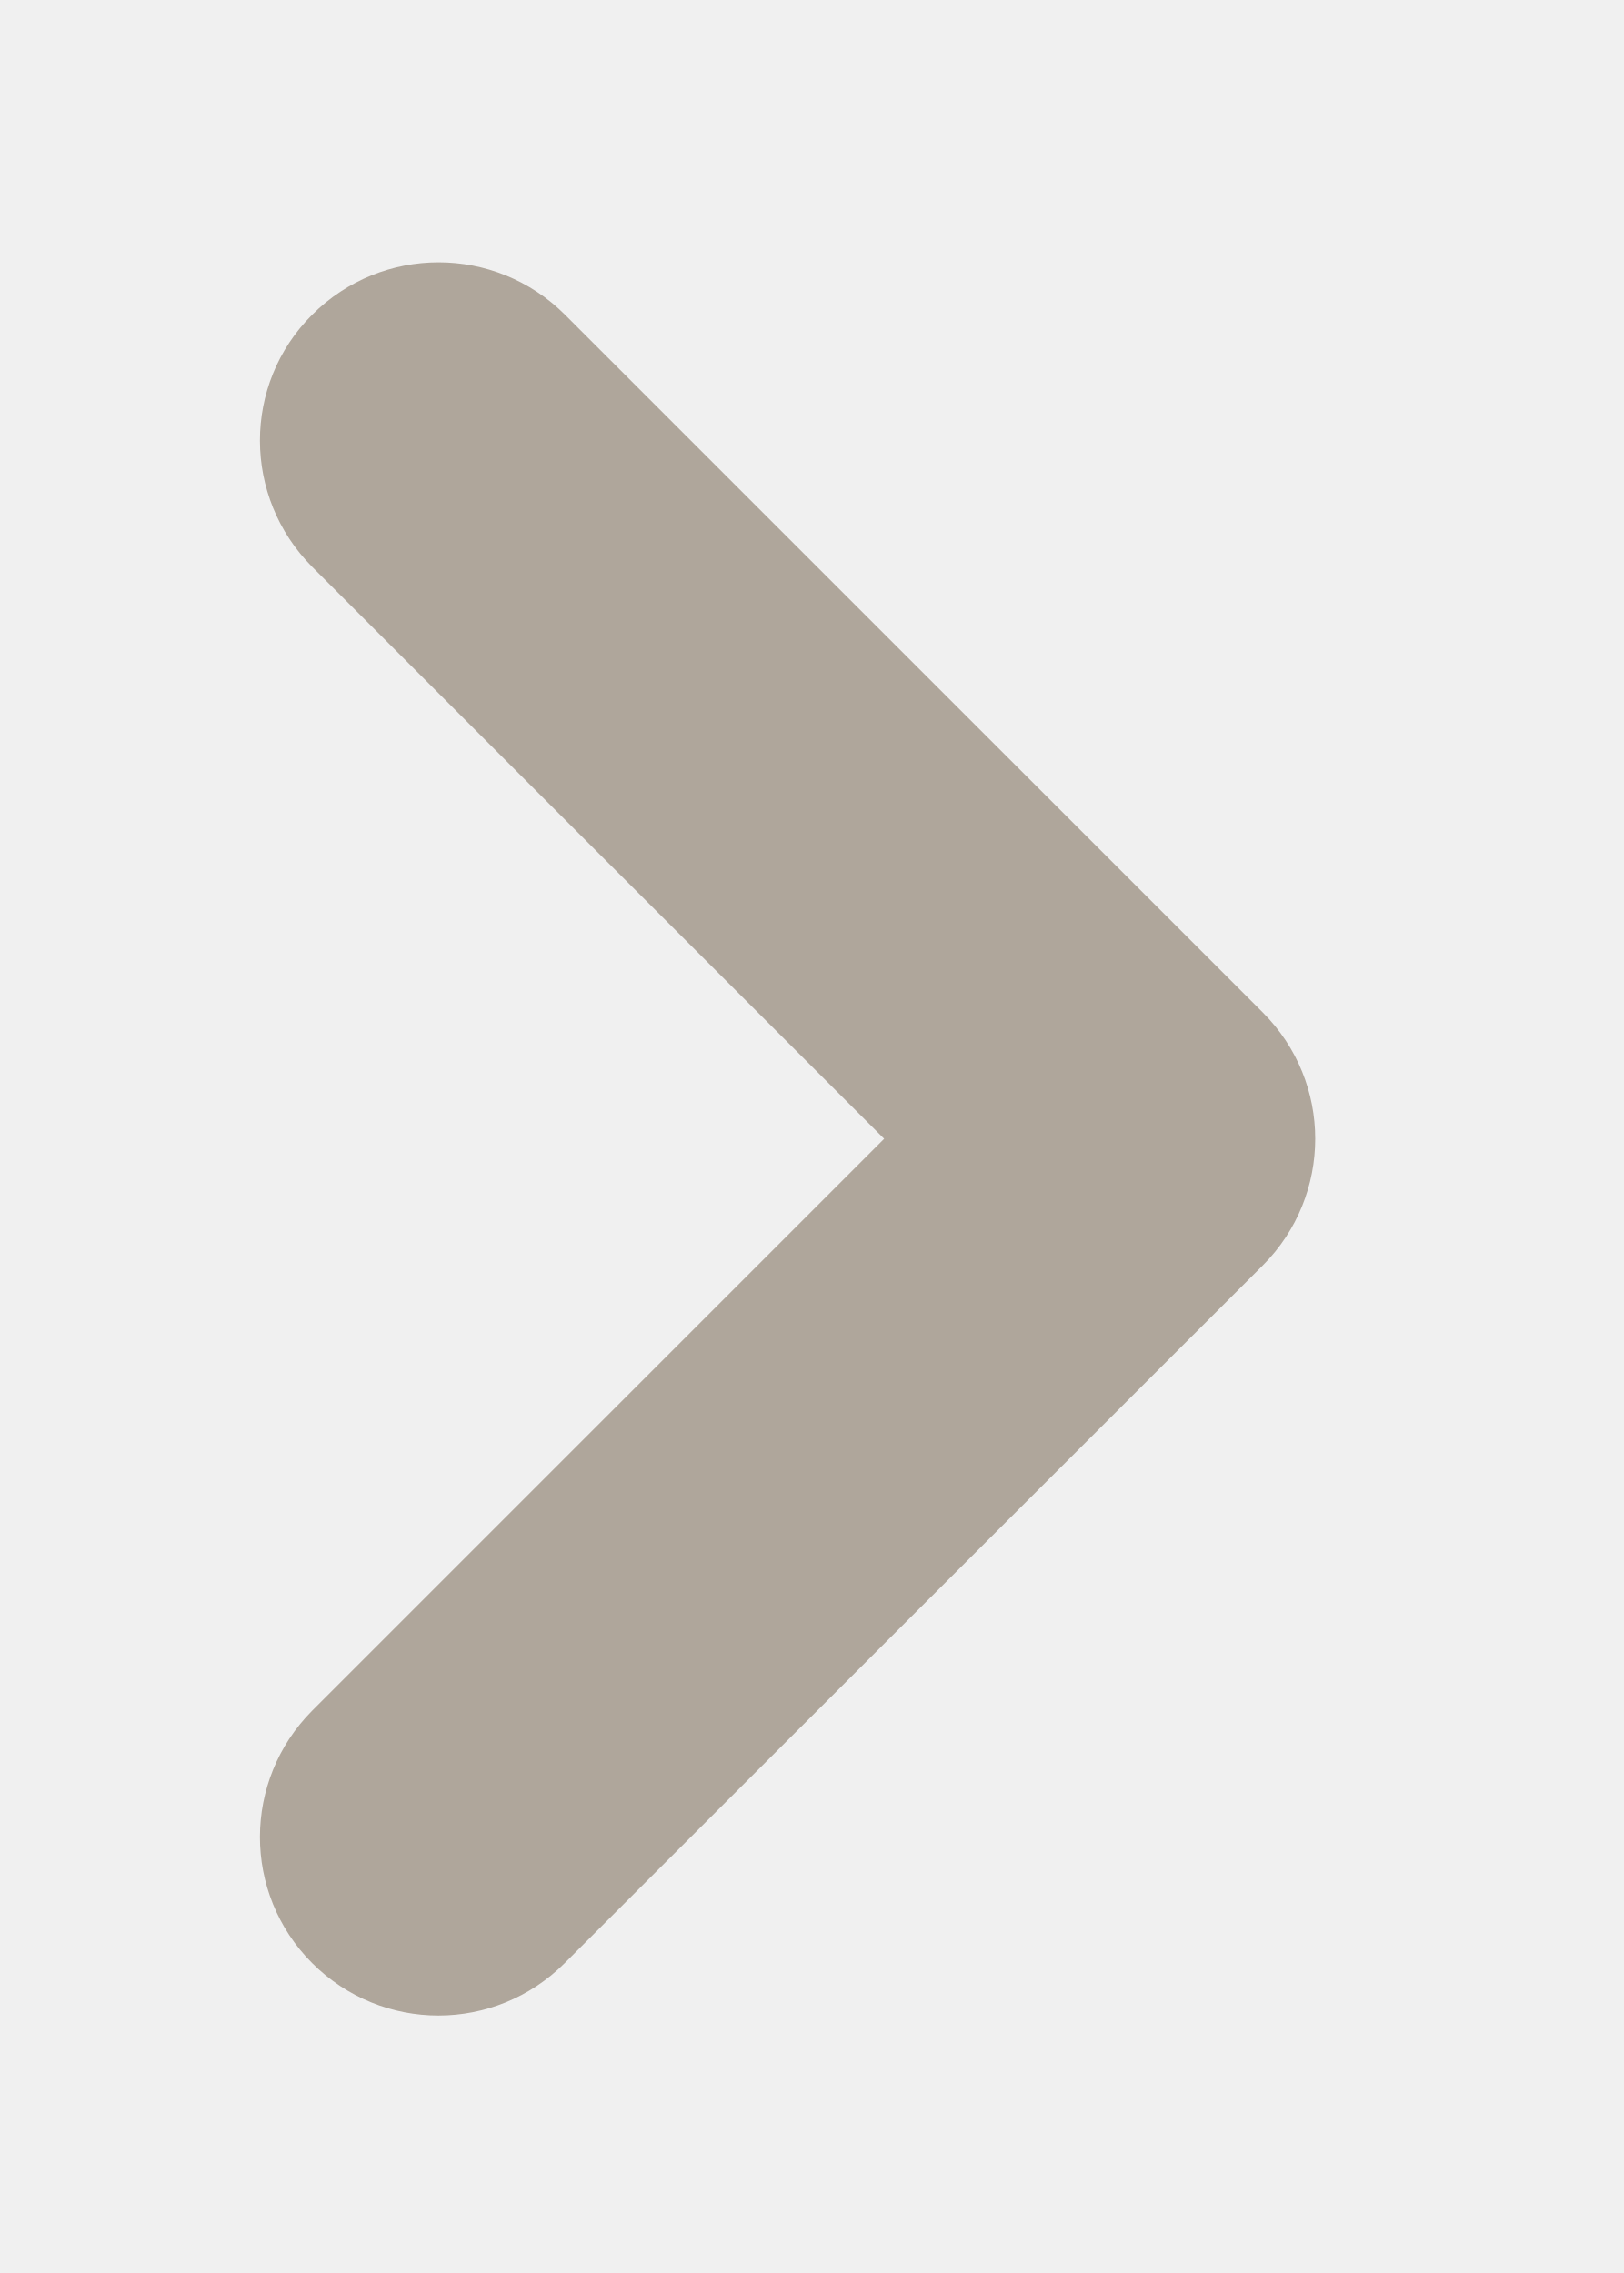
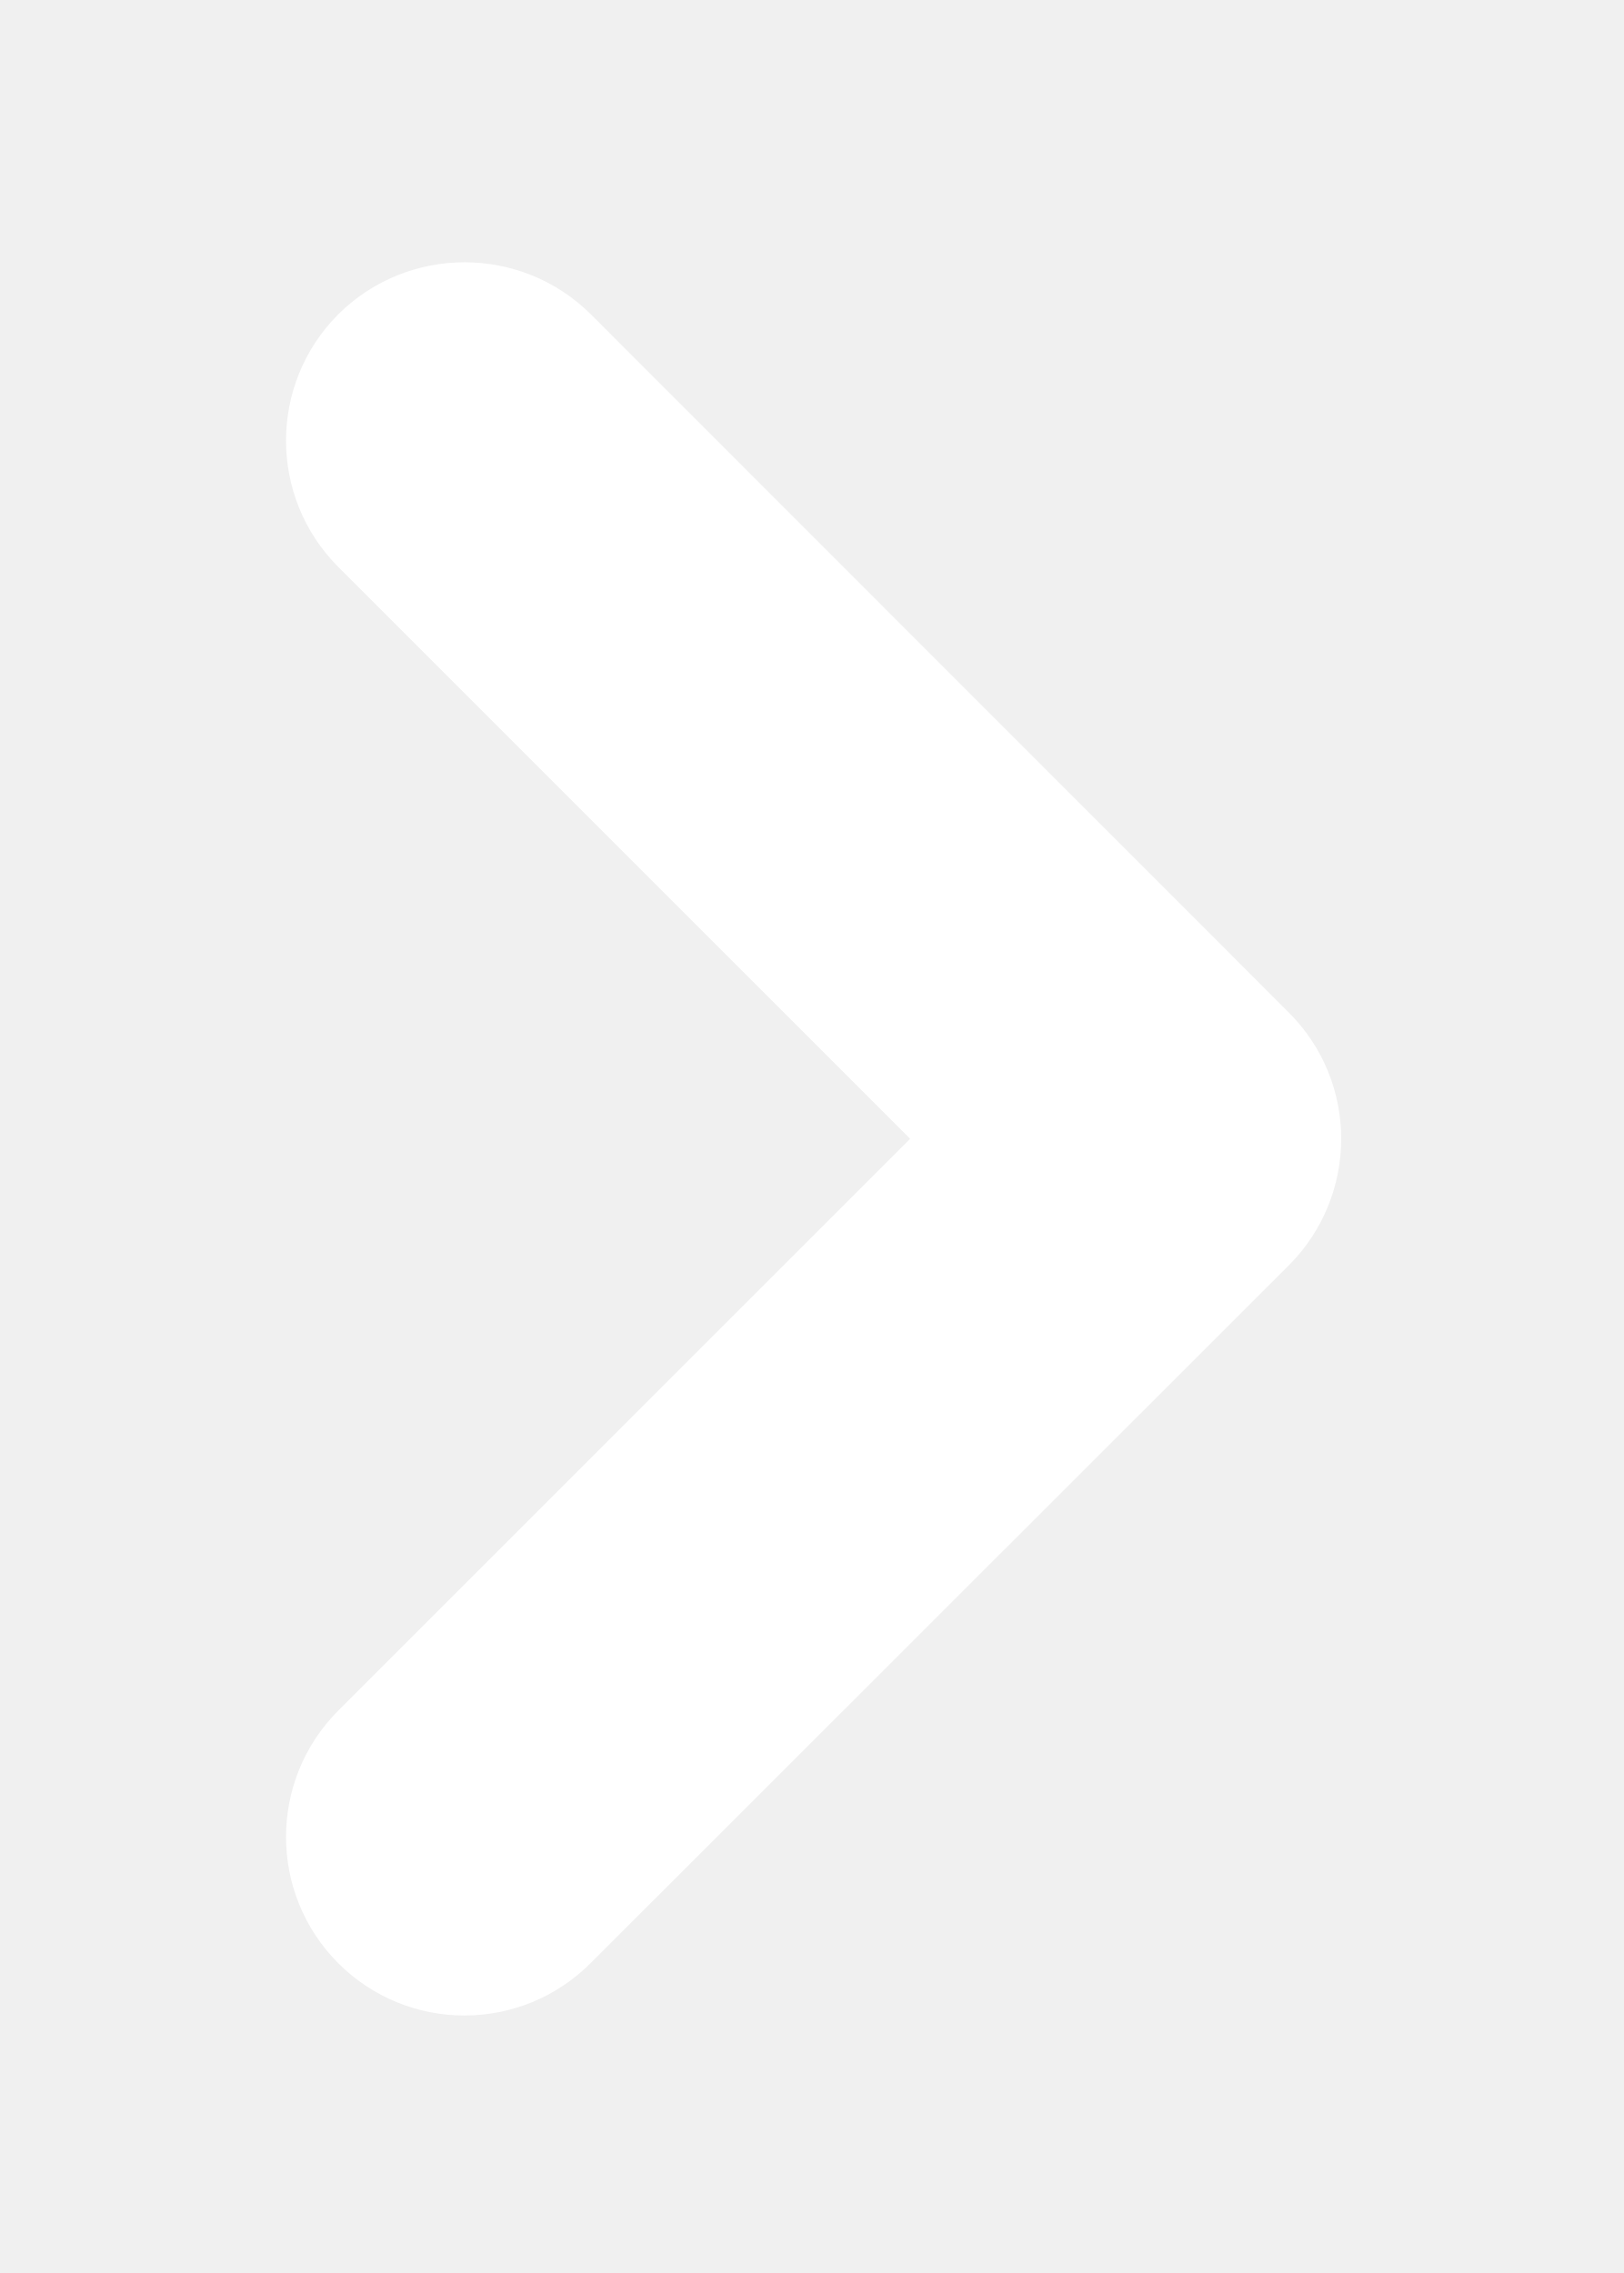
<svg xmlns="http://www.w3.org/2000/svg" width="5" height="7" viewBox="0 0 5 7" fill="none">
-   <path d="M1.032 1.675C0.857 1.499 0.856 1.215 1.032 1.04C1.208 0.864 1.493 0.864 1.669 1.04L3.818 3.189C3.906 3.277 3.95 3.392 3.95 3.507C3.95 3.622 3.906 3.738 3.818 3.826L1.668 5.975C1.492 6.151 1.208 6.151 1.032 5.975C0.856 5.799 0.857 5.515 1.032 5.339L2.864 3.507L1.032 1.675Z" fill="#AFA69B" stroke="#AFA69B" stroke-width="0.2" />
+   <path d="M1.112 1.675C0.937 1.499 0.937 1.215 1.112 1.039C1.288 0.864 1.573 0.864 1.749 1.039L3.898 3.189C3.986 3.277 4.03 3.392 4.03 3.507C4.03 3.622 3.986 3.738 3.898 3.826L1.748 5.975C1.572 6.151 1.288 6.151 1.112 5.975C0.937 5.799 0.937 5.515 1.112 5.339L2.944 3.507L1.112 1.675Z" fill="white" stroke="white" stroke-width="0.2" />
</svg>
